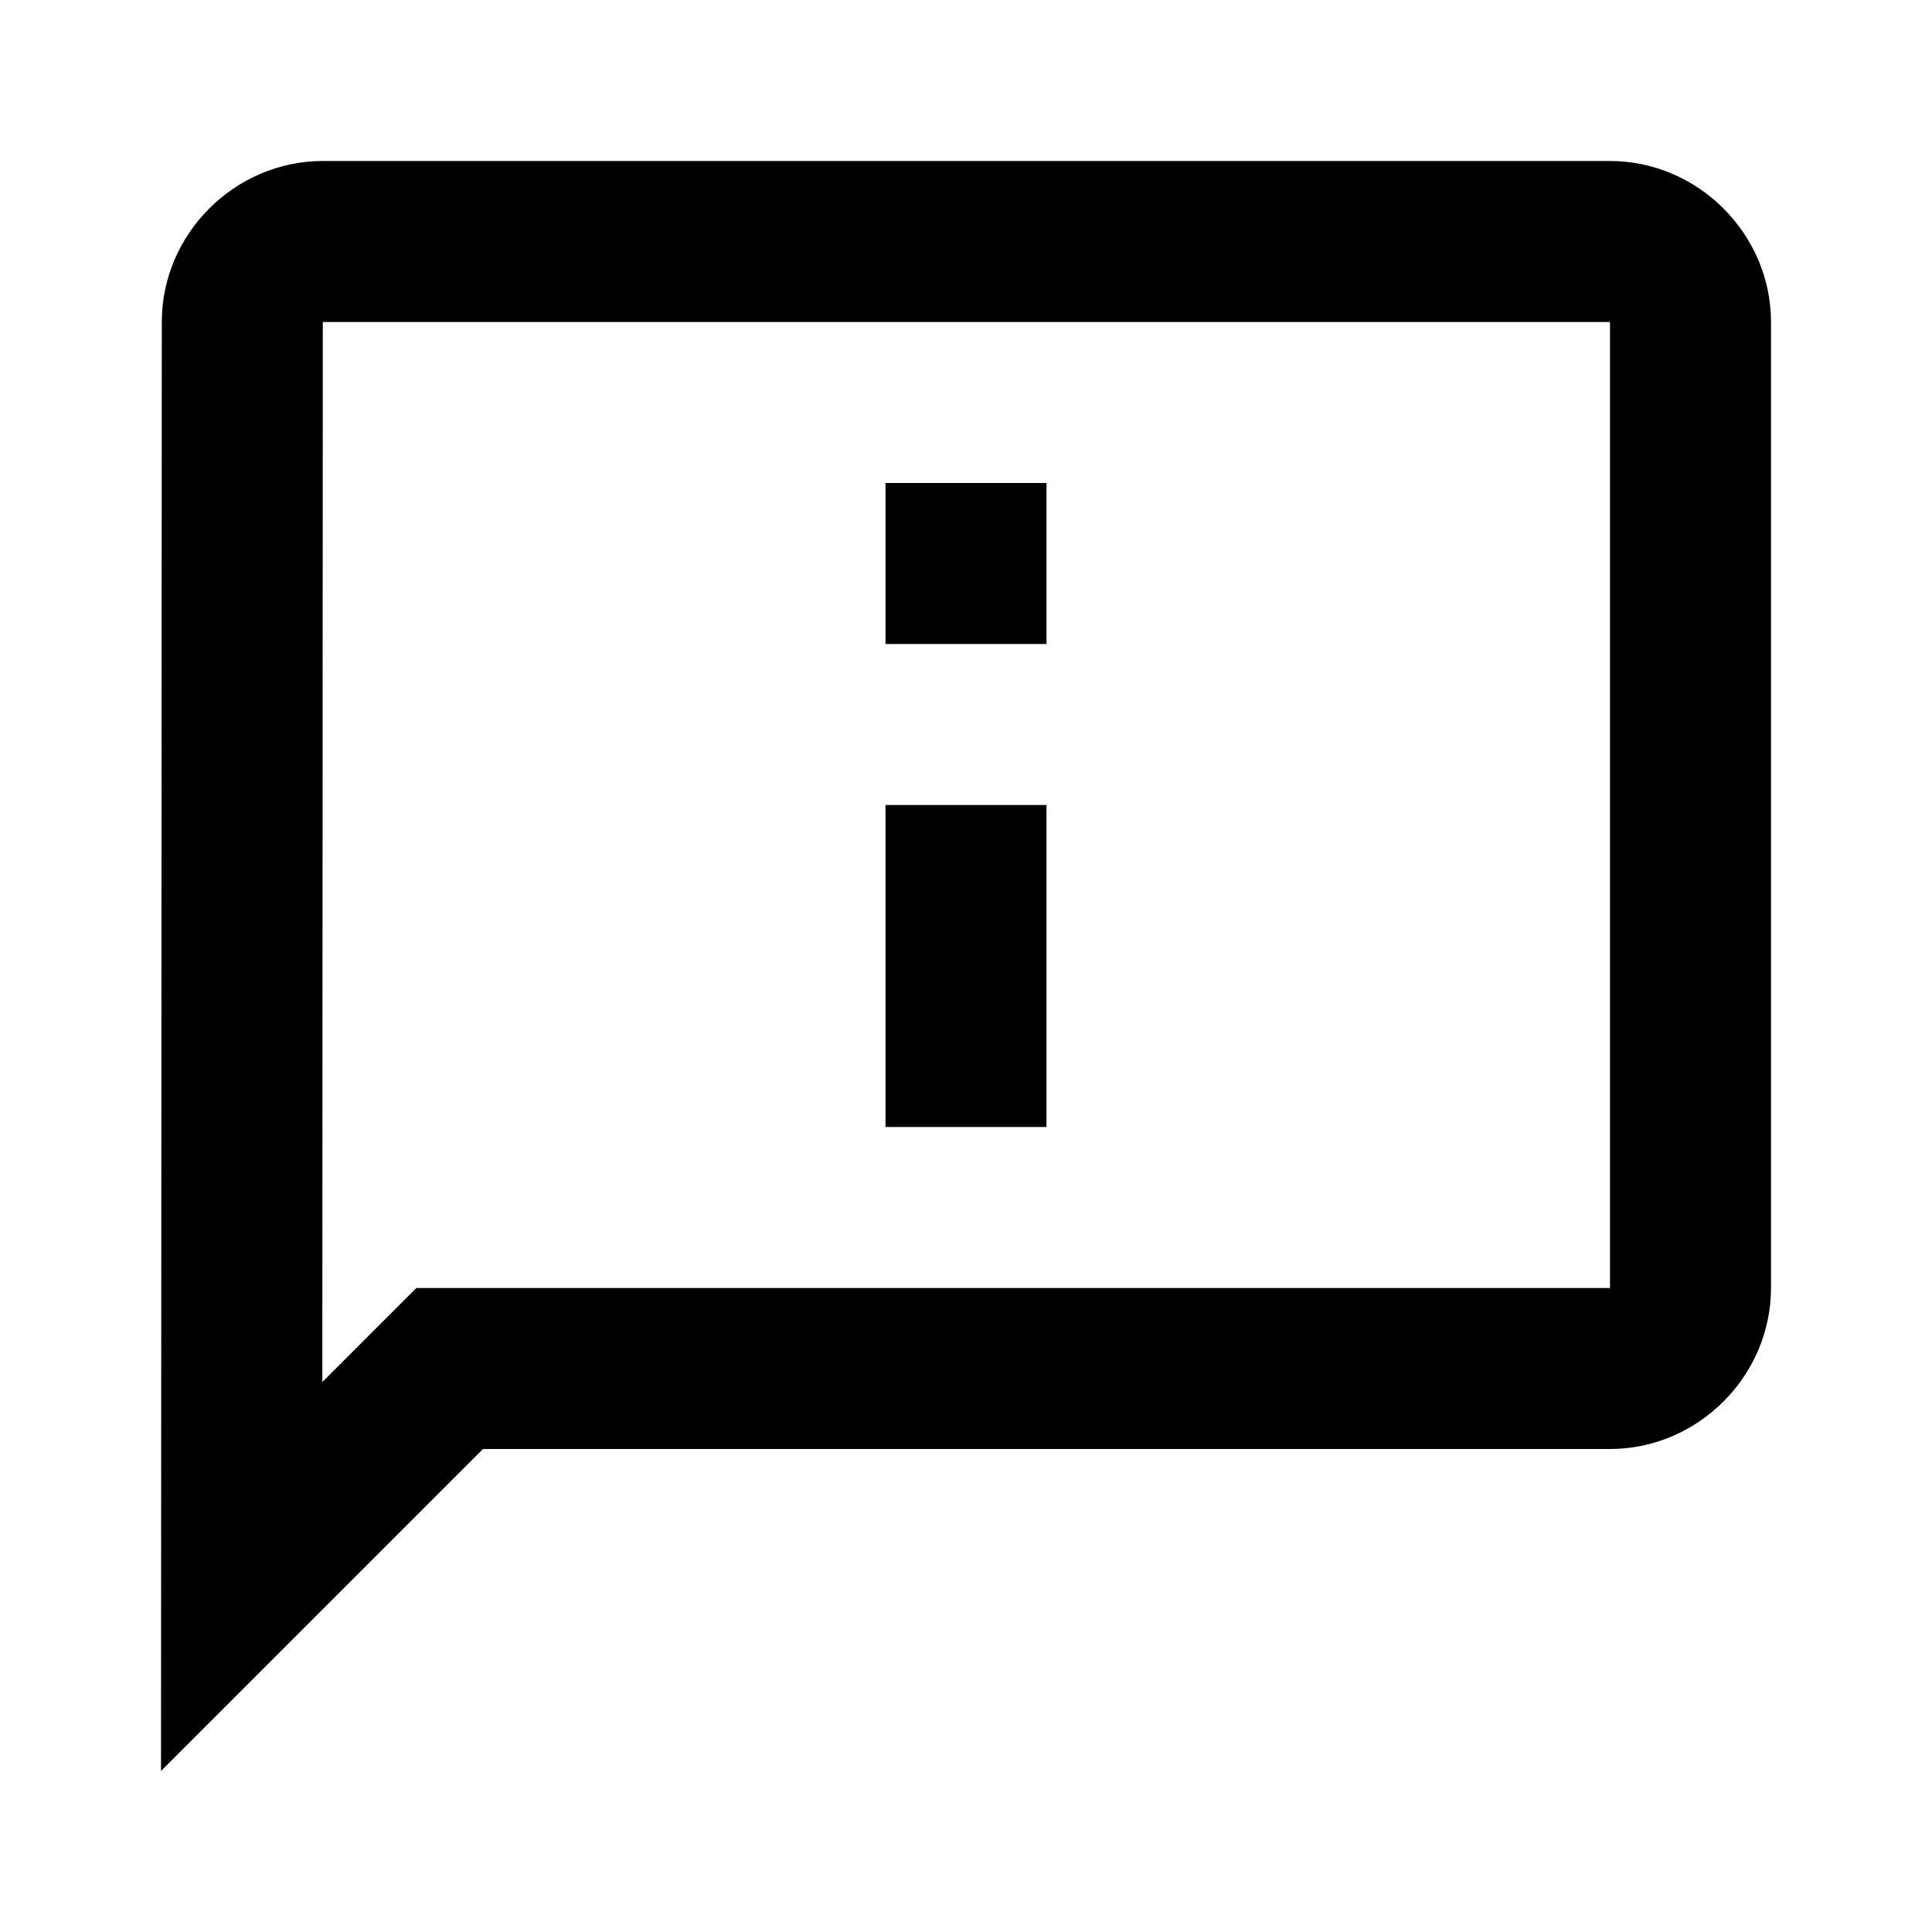
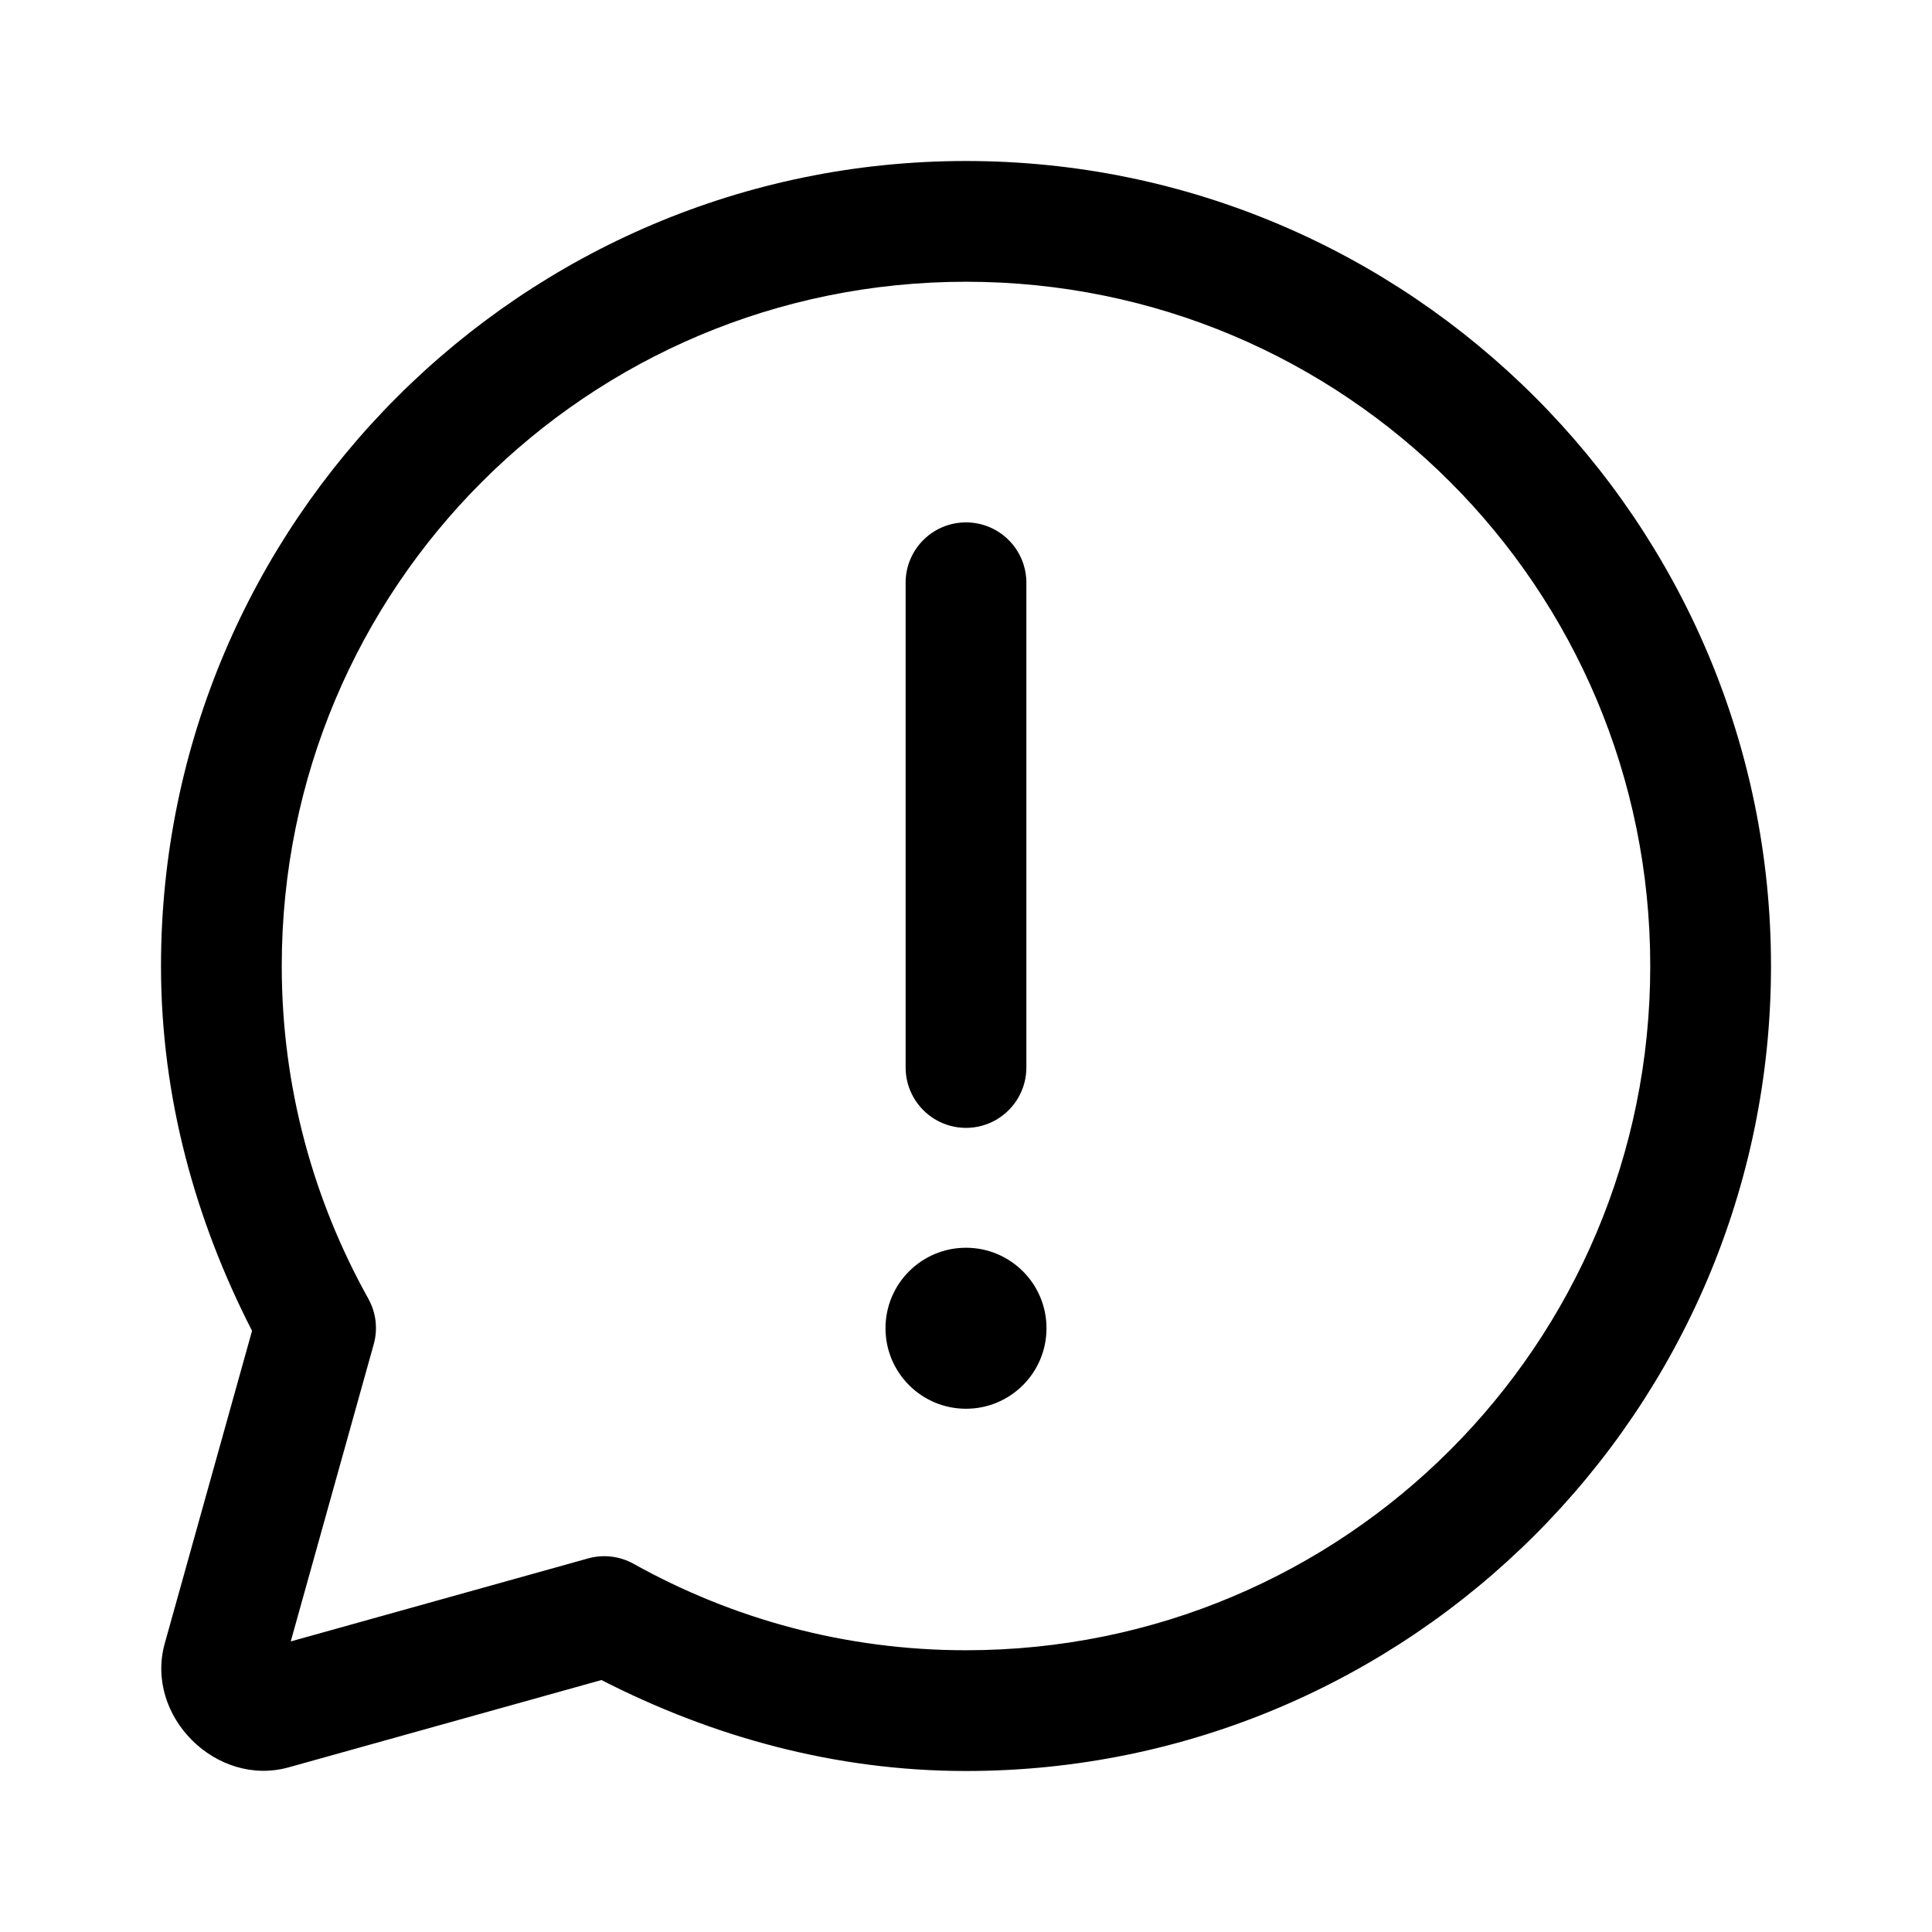
<svg xmlns="http://www.w3.org/2000/svg" width="24" height="24" viewBox="0 0 24 24">
  <rect width="24" height="24" stroke="none" fill="#000000" opacity="0" />
-   <g transform="matrix(1 0 0 1 12 12)">
-     <path style="stroke: none; stroke-width: 1; stroke-dasharray: none; stroke-linecap: butt; stroke-dashoffset: 0; stroke-linejoin: miter; stroke-miterlimit: 4; fill: rgb(0,0,0); fill-rule: nonzero; opacity: 1;" transform=" translate(-12, -13)" d="M 4.01 3 C 2.918 3 2.01 3.905 2.01 4.998 L 2 23 L 6 19 L 20 19 C 21.093 19 22 18.093 22 17 L 22 5 C 22 3.907 21.093 3 20 3 L 4.01 3 z M 4.01 5 L 20 5 L 20 17 L 5.172 17 L 4.004 18.168 L 4.01 5 z M 11 7 L 11 9 L 13 9 L 13 7 L 11 7 z M 11 11 L 11 15 L 13 15 L 13 11 L 11 11 z" stroke-linecap="round" />
+   <g transform="matrix(0.5 0 0 0.5 12 12)">
+     <path style="stroke: none; stroke-width: 1; stroke-dasharray: none; stroke-linecap: butt; stroke-dashoffset: 0; stroke-linejoin: miter; stroke-miterlimit: 4; fill: rgb(0,0,0); fill-rule: nonzero; opacity: 1;" transform=" translate(-24, -24)" d="M 24 4 C 12.972 4 4 12.972 4 24 C 4 27.275 4.863 30.335 6.262 33.064 L 4.094 40.828 C 3.589 42.632 5.372 44.413 7.176 43.908 L 14.943 41.74 C 17.671 43.137 20.727 44 24 44 C 35.028 44 44 35.028 44 24 C 44 12.972 35.028 4 24 4 z M 24 7 C 33.406 7 41 14.594 41 24 C 41 33.406 33.406 41 24 41 C 20.997 41 18.192 40.218 15.744 38.854 C 15.398 38.661 14.991 38.612 14.609 38.719 L 7.223 40.781 L 9.285 33.398 C 9.392 33.017 9.343 32.609 9.15 32.264 C 7.784 29.813 7 27.005 7 24 C 7 14.594 14.594 7 24 7 z M 23.977 12.979 C 23.149 12.991 22.488 13.672 22.5 14.5 L 22.5 26.5 C 22.492 27.041 22.777 27.544 23.244 27.817 C 23.711 28.09 24.289 28.09 24.756 27.817 C 25.223 27.544 25.508 27.041 25.5 26.5 L 25.5 14.5 C 25.506 14.094 25.347 13.704 25.06 13.417 C 24.773 13.13 24.382 12.972 23.977 12.979 z M 24 31 C 22.895 31 22 31.895 22 33 C 22 34.105 22.895 35 24 35 C 25.105 35 26 34.105 26 33 C 26 31.895 25.105 31 24 31 z" stroke-linecap="round" />
  </g>
</svg>
